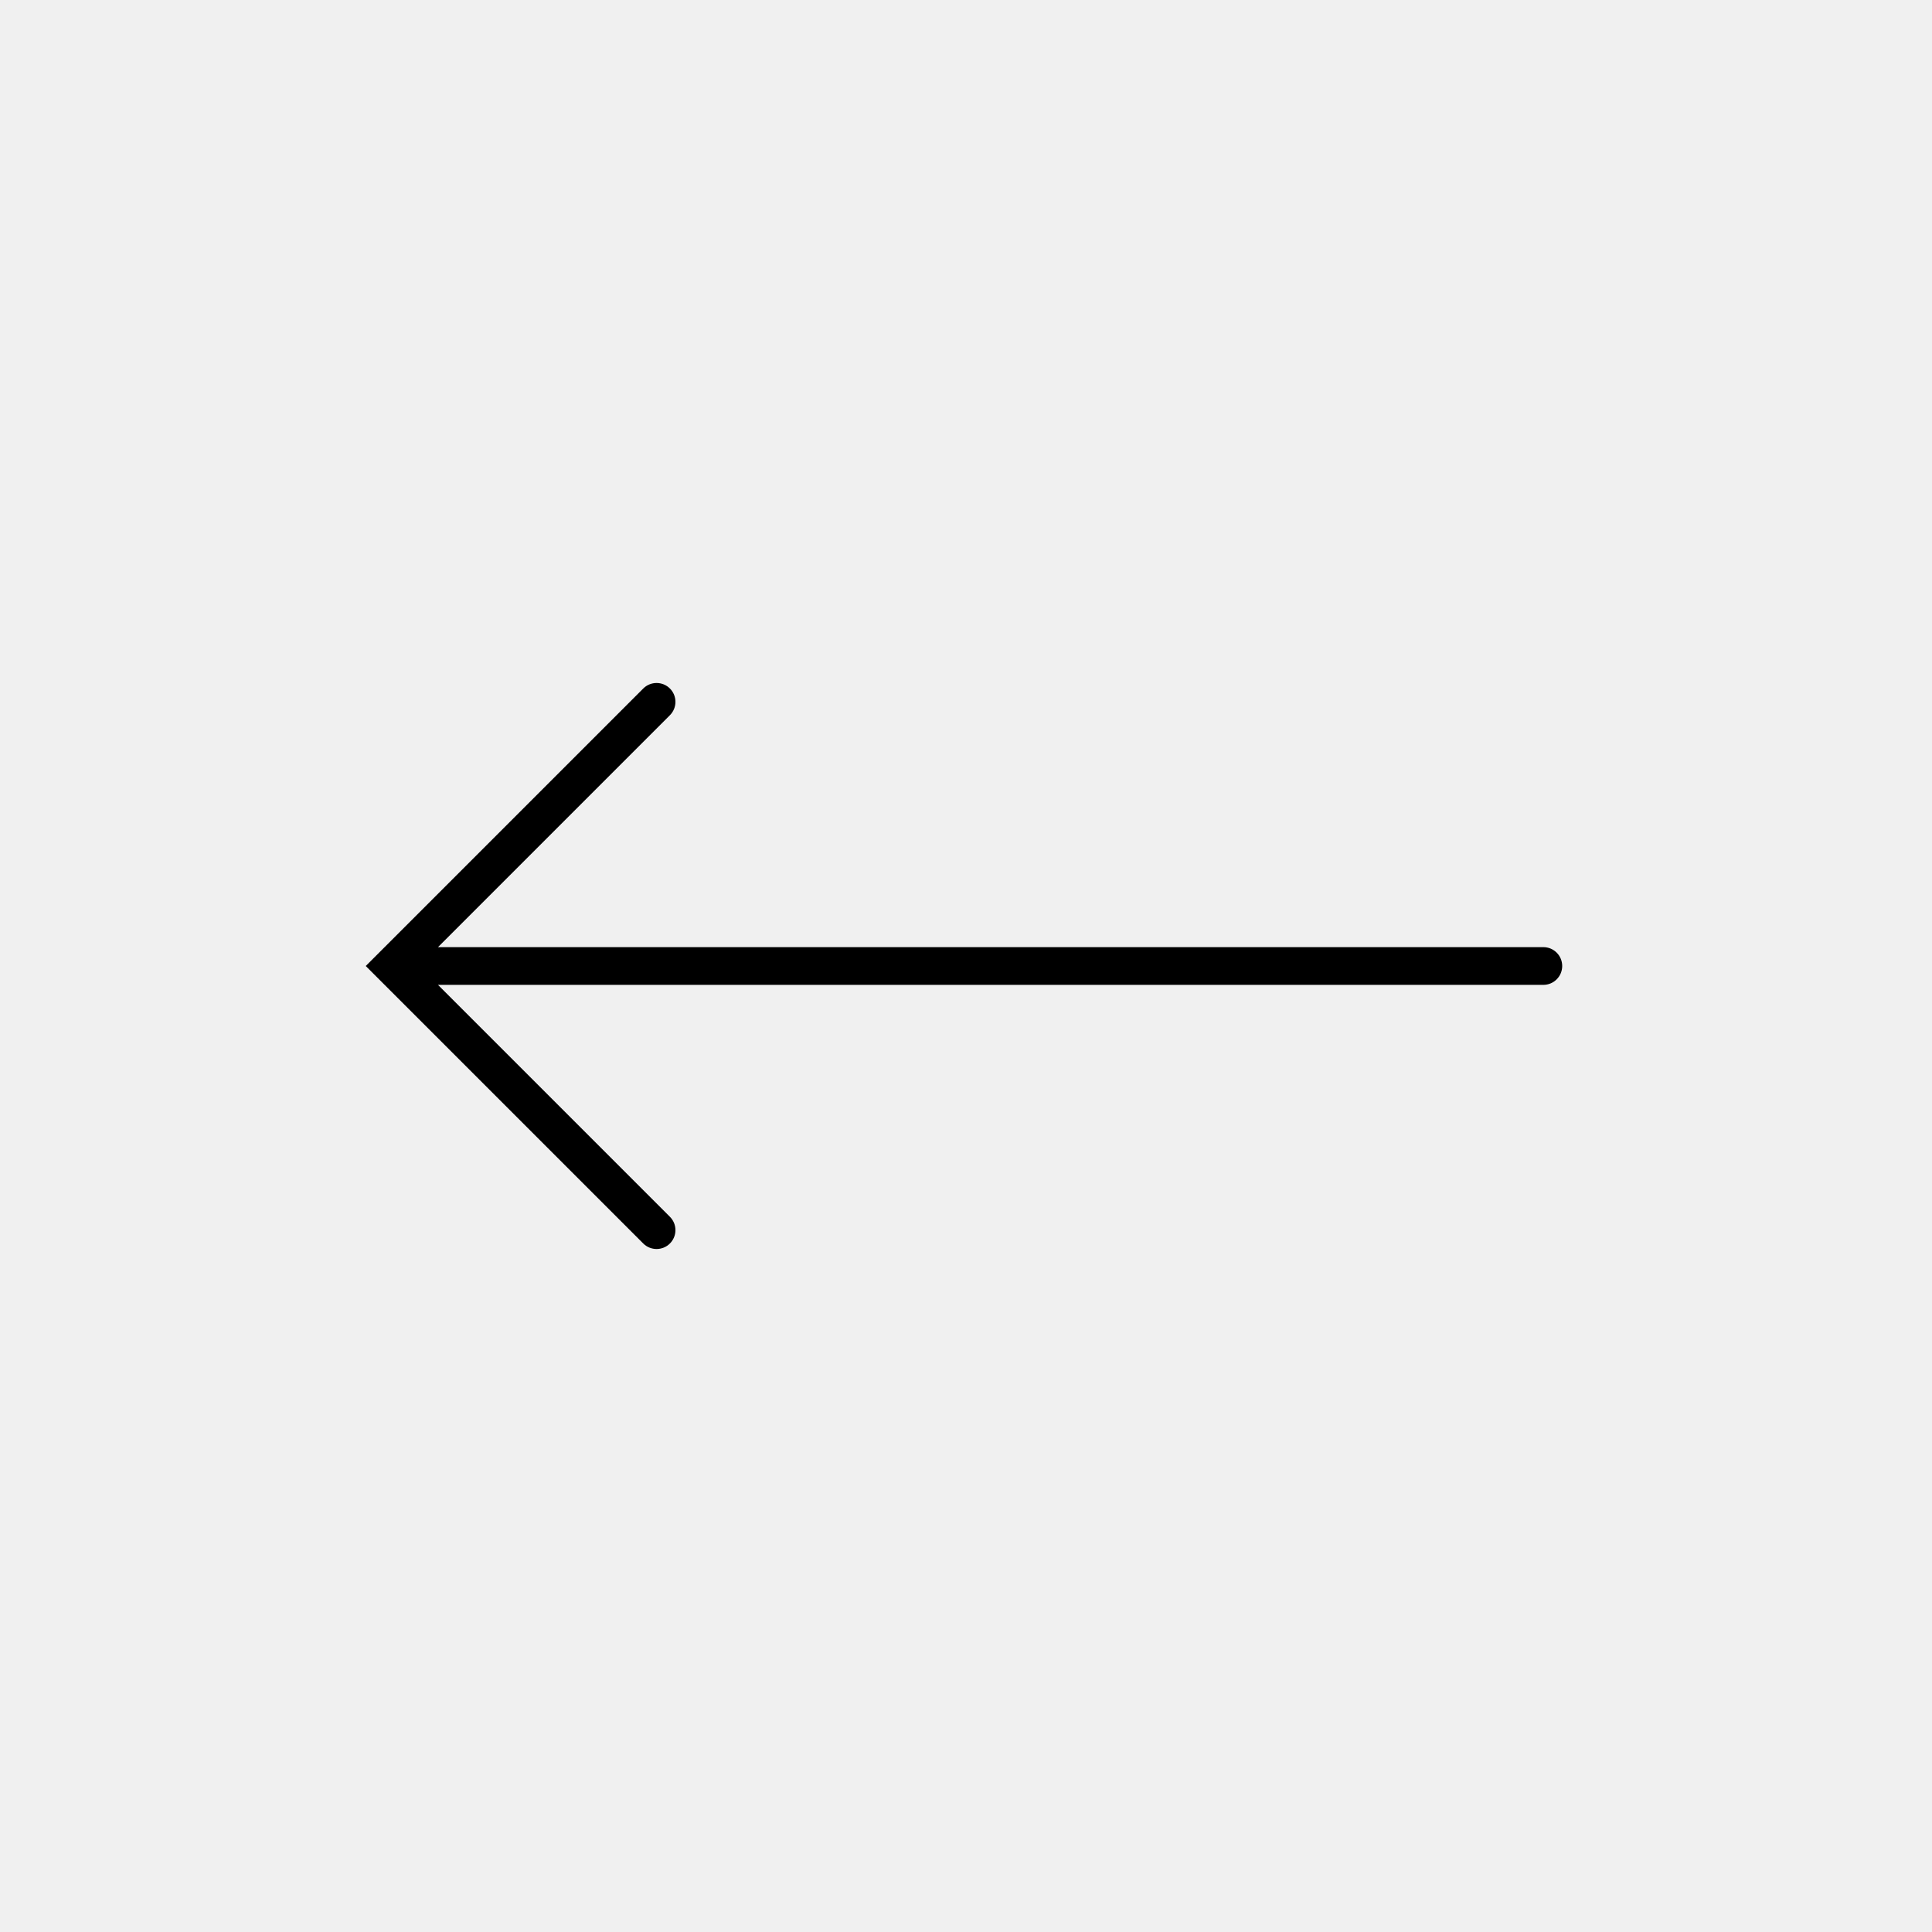
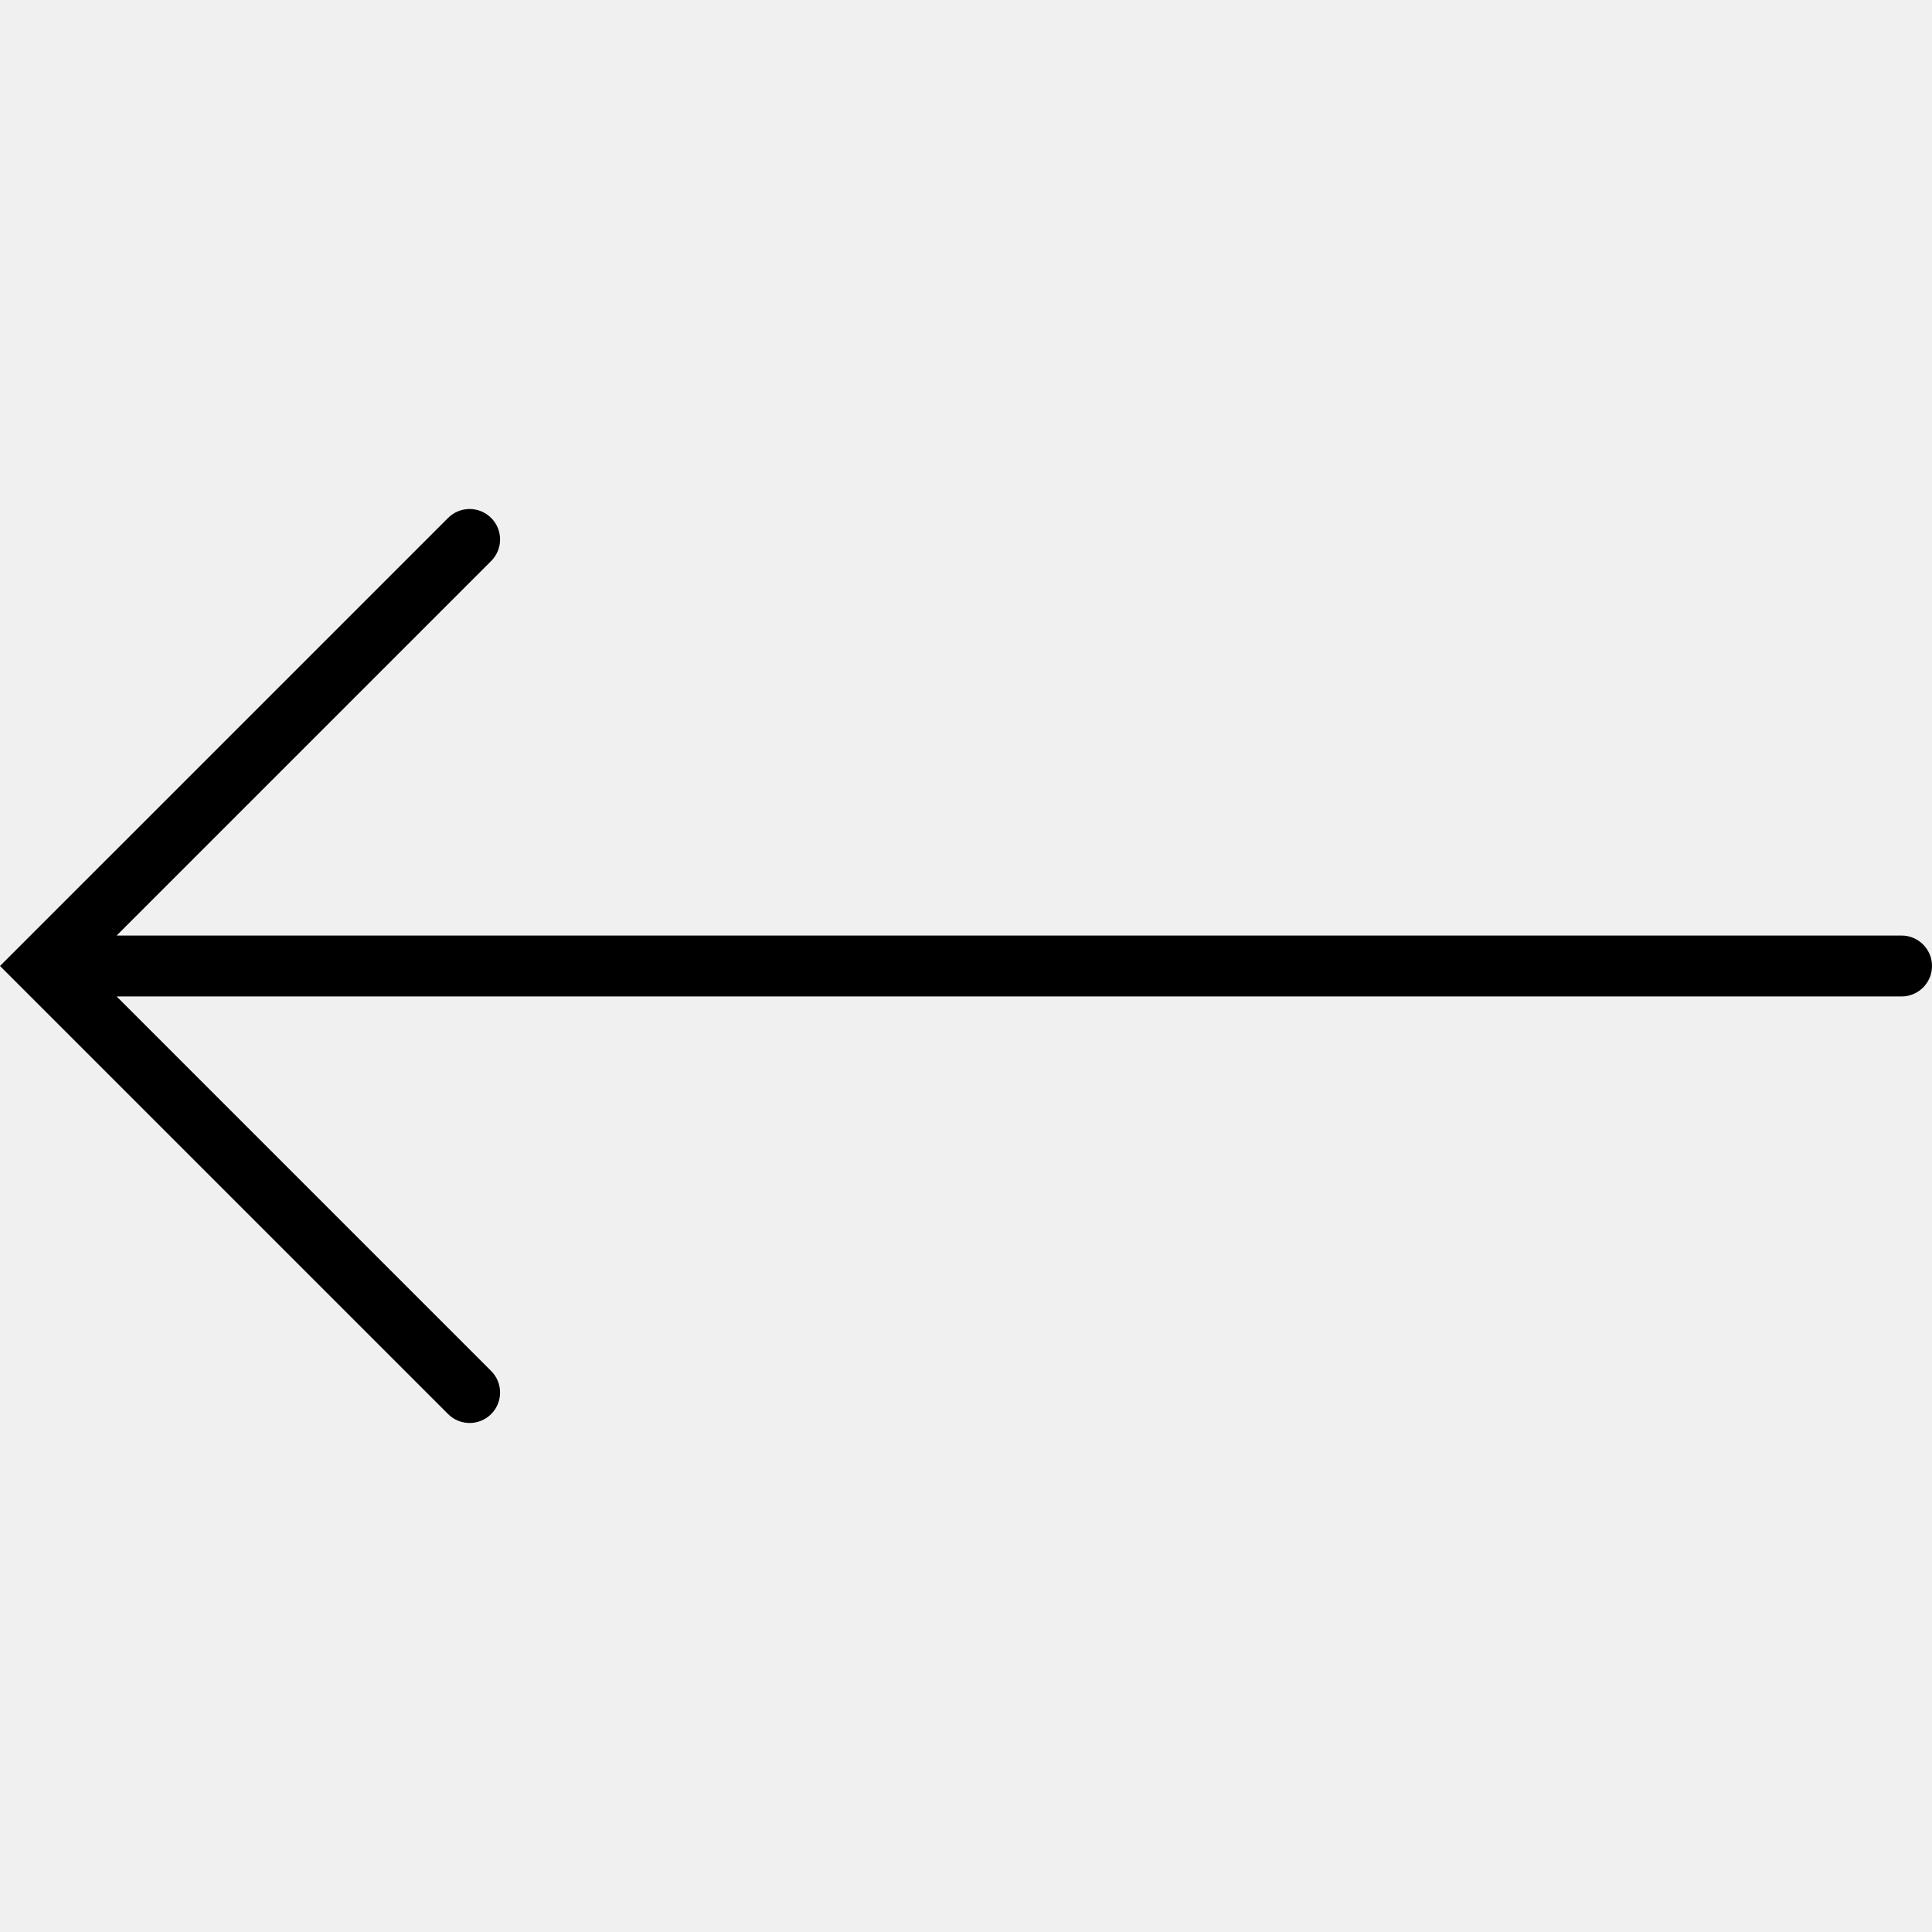
<svg xmlns="http://www.w3.org/2000/svg" width="512" height="512" viewBox="0 0 512 512" fill="none">
-   <path d="M409 251H116.07L177.535 189.535C179.488 187.582 179.488 184.417 177.535 182.464C175.583 180.512 172.417 180.512 170.465 182.464L96.929 256L170.465 329.535C172.417 331.487 175.583 331.487 177.535 329.535C179.488 327.582 179.488 324.417 177.535 322.464L116.07 261H409C411.761 261 414 258.761 414 256C414 253.238 411.761 251 409 251Z" fill="black" />
+   <g clip-path="url(#clip0_2157_341)">
+     <path d="M503.926 247.926H30.91L130.162 148.674C133.315 145.521 133.315 140.41 130.162 137.257C127.009 134.104 121.898 134.104 118.745 137.257L0 256L118.745 374.743C121.898 377.896 127.009 377.896 130.162 374.743C133.315 371.59 133.315 366.479 130.162 363.326L30.91 264.074H503.926C508.385 264.074 512 260.459 512 256C512 251.541 508.385 247.926 503.926 247.926Z" fill="black" />
+   </g>
+   <defs>
+     <clipPath id="clip0_2157_341">
+       <rect width="512" height="512" fill="white" />
+     </clipPath>
+   </defs>
</svg>
